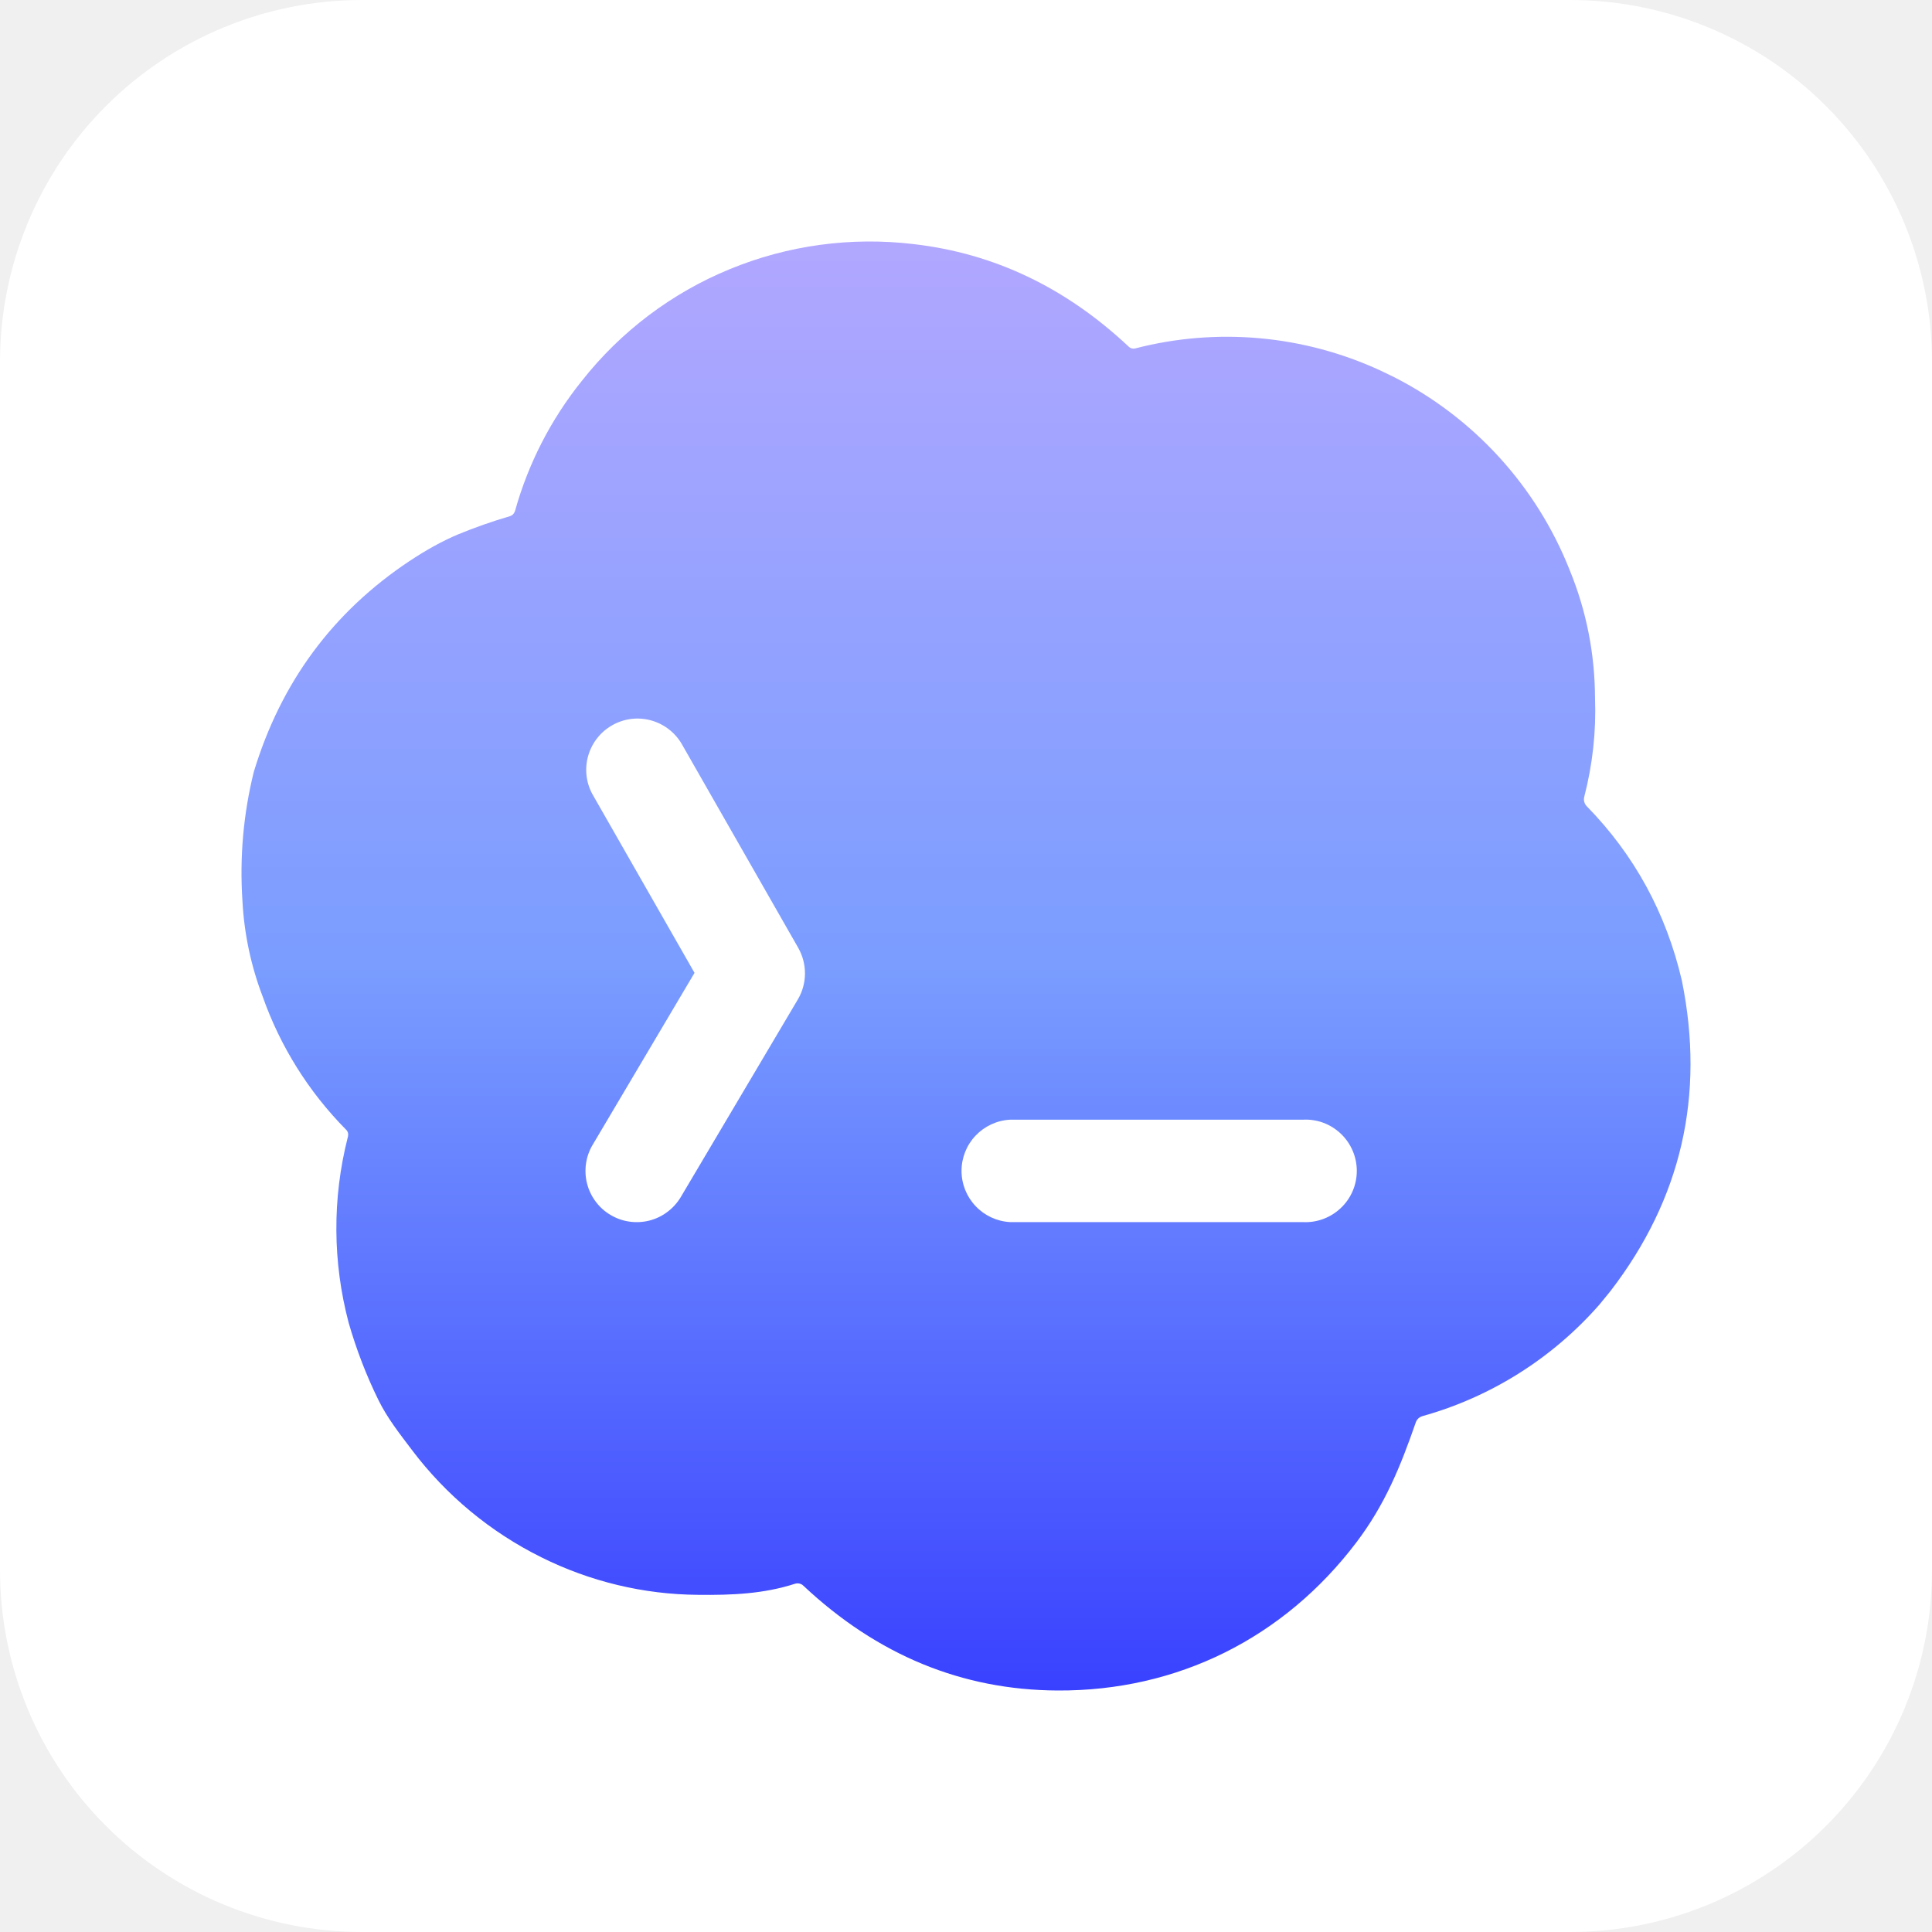
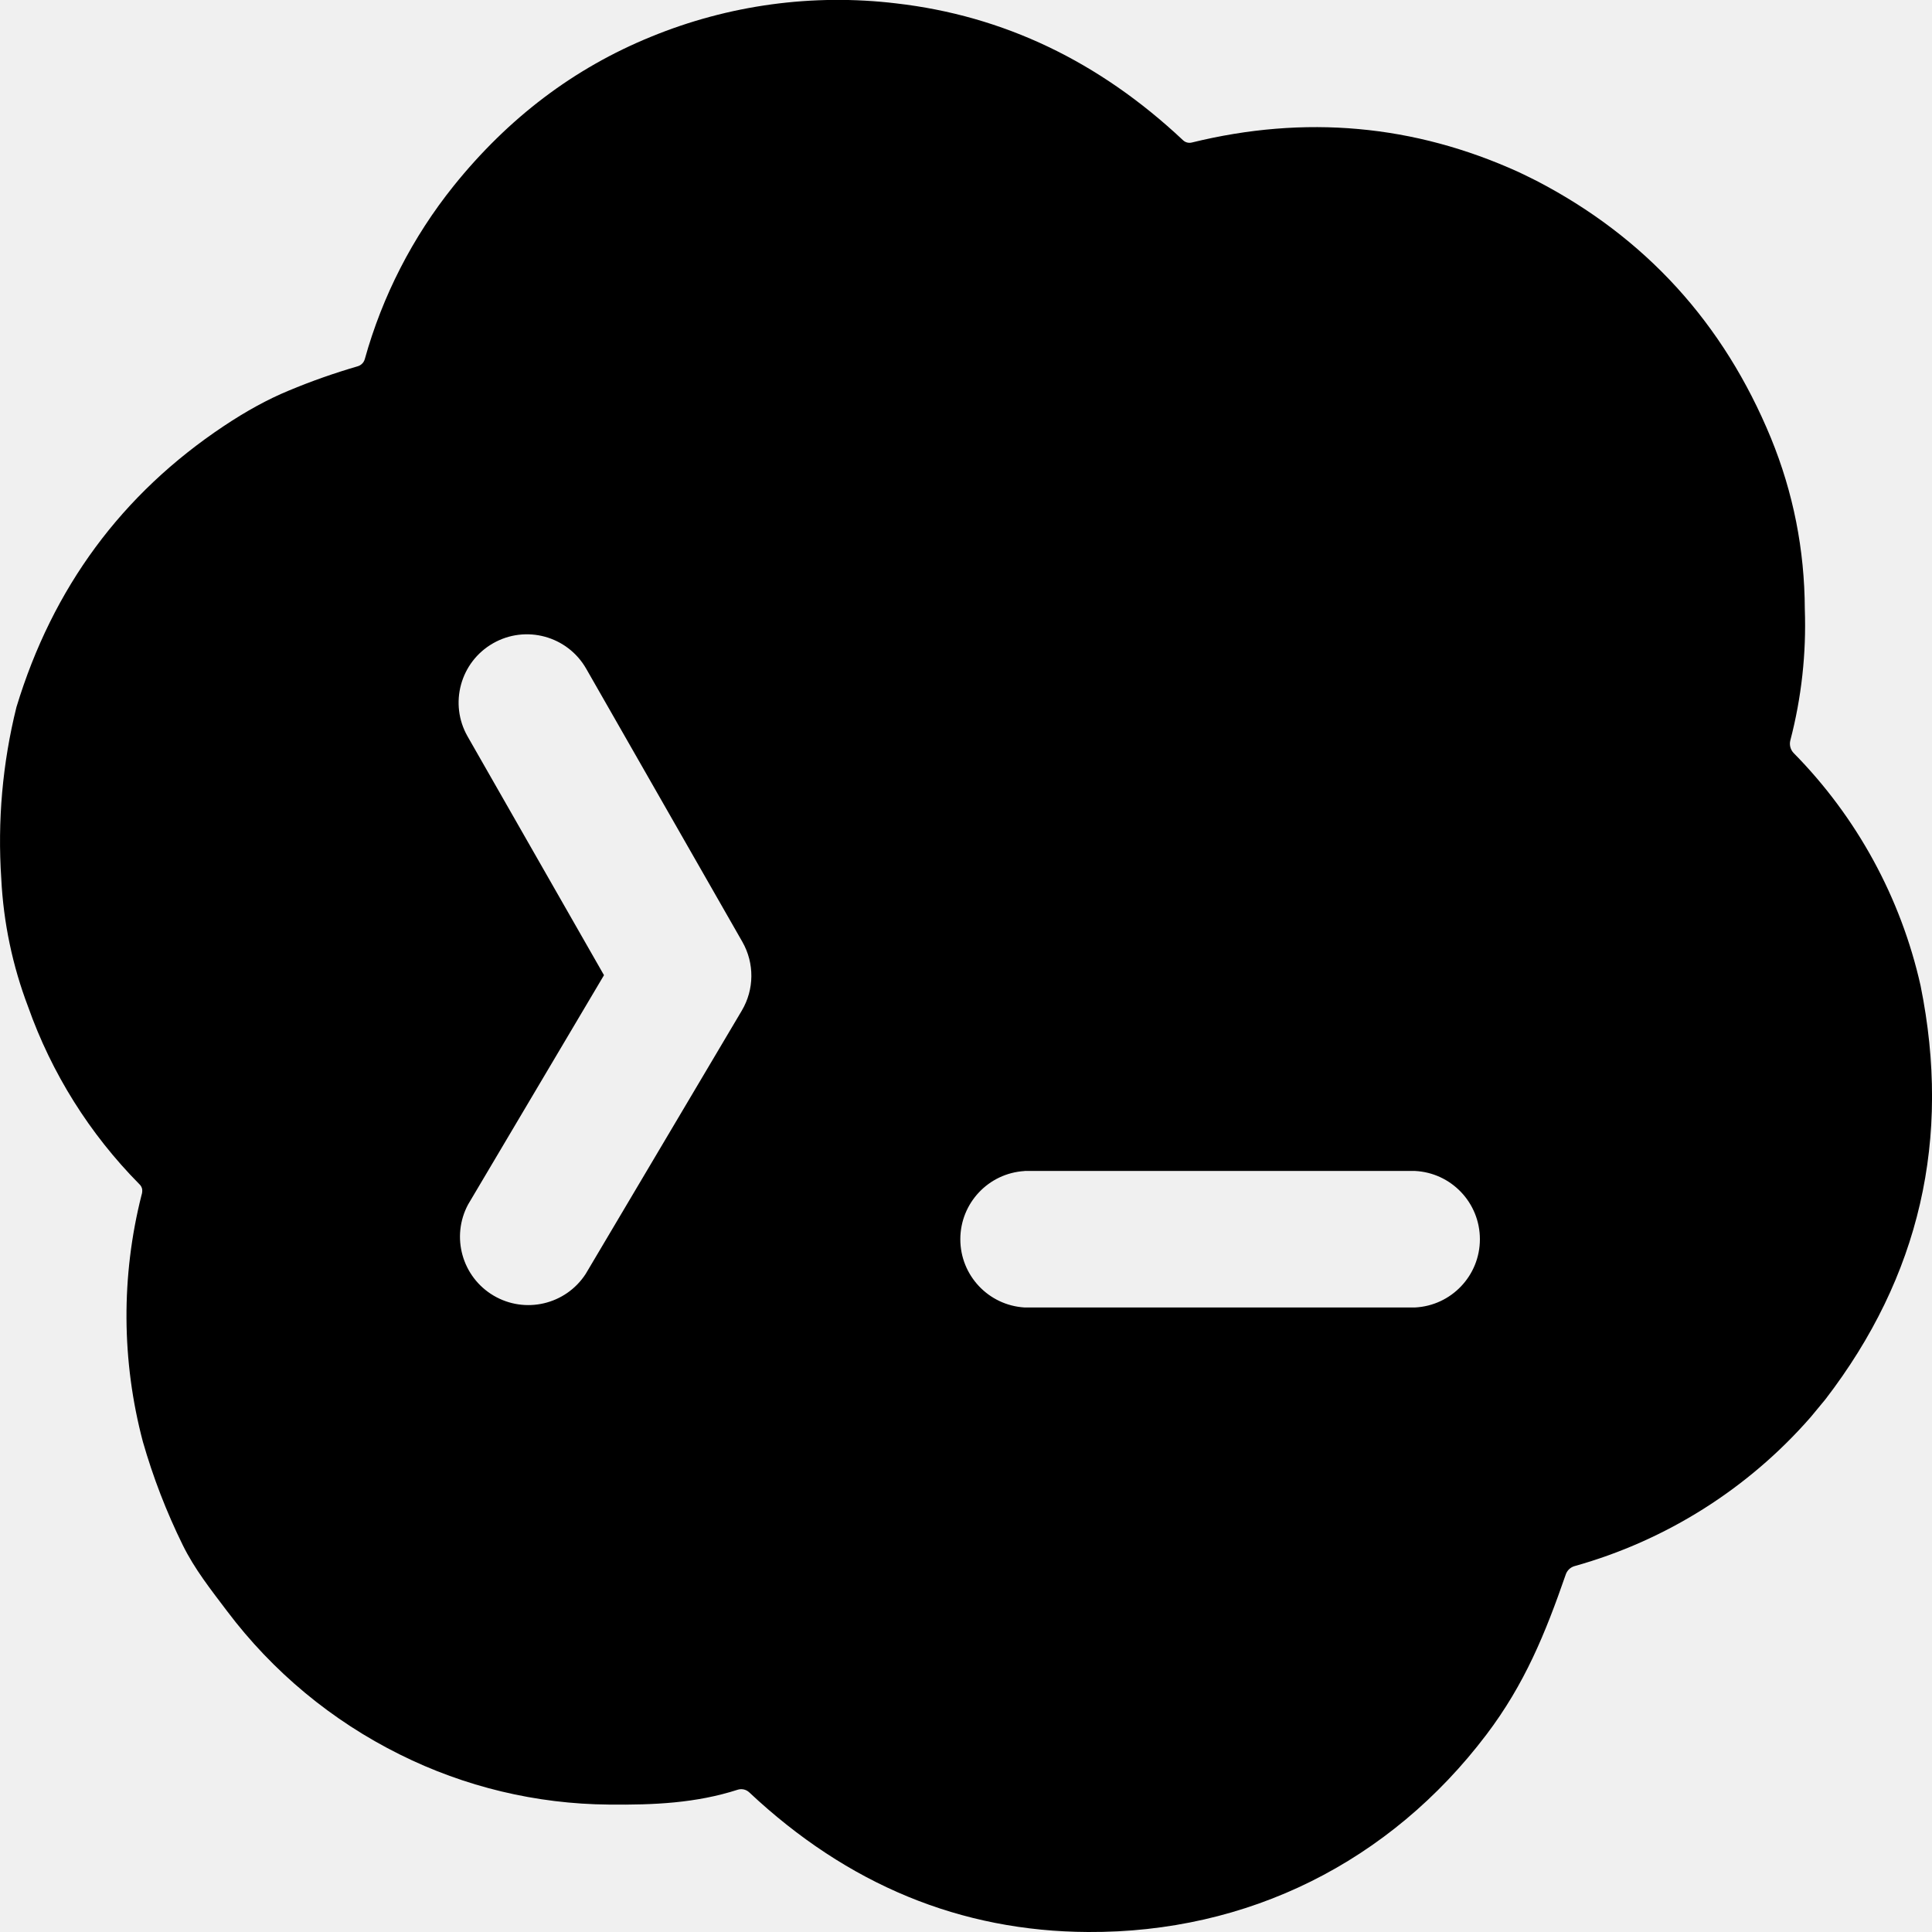
- <svg xmlns="http://www.w3.org/2000/svg" preserveAspectRatio="none" overflow="visible" style="display: block;" width="29" height="29" viewBox="0 0 29 29" fill="none">
-   <g id="Codex mark" clip-path="url(#clip0_0_13)">
-     <path id="Vector" d="M23.566 1.34391e-07H5.433C3.992 1.34391e-07 2.61 0.572 1.591 1.591C0.572 2.61 1.34391e-07 3.992 1.34391e-07 5.433V23.566C-0 24.28 0.14 24.986 0.413 25.645C0.686 26.305 1.086 26.904 1.591 27.408C2.095 27.913 2.694 28.313 3.353 28.586C4.013 28.859 4.719 29 5.433 29H23.566C24.28 29 24.986 28.86 25.646 28.587C26.305 28.314 26.904 27.913 27.409 27.409C27.913 26.904 28.314 26.305 28.587 25.646C28.86 24.986 29 24.28 29 23.566V5.433C29 4.719 28.859 4.013 28.586 3.353C28.313 2.694 27.913 2.095 27.408 1.591C26.904 1.086 26.305 0.686 25.645 0.413C24.986 0.14 24.28 -0 23.566 1.34391e-07Z" fill="white" />
-     <path id="Vector_2" d="M10.952 4.041C11.825 3.681 12.776 3.552 13.713 3.664C14.922 3.803 15.998 4.316 16.943 5.204C16.955 5.216 16.972 5.225 16.988 5.23C17.005 5.234 17.023 5.234 17.04 5.23C18.268 4.912 19.569 5.03 20.721 5.562L20.777 5.589L20.918 5.657C22.123 6.268 23.064 7.3 23.561 8.556C23.814 9.172 23.939 9.814 23.942 10.483C23.96 10.981 23.905 11.479 23.78 11.961C23.774 11.986 23.774 12.011 23.78 12.035C23.787 12.06 23.799 12.082 23.816 12.1C24.534 12.834 25.01 13.707 25.246 14.722C25.595 16.444 25.237 17.997 24.174 19.379L24.01 19.58C23.305 20.386 22.381 20.969 21.35 21.257C21.328 21.264 21.307 21.275 21.29 21.291C21.273 21.307 21.26 21.327 21.252 21.349C21.021 22.015 20.789 22.585 20.358 23.154C19.27 24.588 17.673 25.385 15.874 25.375C14.44 25.368 13.168 24.843 12.059 23.802C12.043 23.786 12.022 23.775 12 23.77C11.977 23.765 11.954 23.766 11.932 23.773C11.463 23.924 10.99 23.945 10.477 23.939C9.661 23.933 8.858 23.74 8.127 23.376C7.362 22.997 6.696 22.445 6.182 21.763C5.998 21.519 5.816 21.29 5.682 21.018C5.498 20.645 5.349 20.256 5.234 19.857C4.993 18.947 4.987 17.992 5.218 17.08C5.225 17.058 5.228 17.035 5.225 17.012C5.221 16.99 5.209 16.969 5.192 16.954C4.634 16.389 4.207 15.708 3.943 14.959C3.767 14.498 3.664 14.012 3.639 13.519C3.596 12.87 3.653 12.217 3.81 11.585C4.217 10.242 4.996 9.187 6.146 8.422C6.402 8.252 6.645 8.119 6.872 8.023C7.132 7.916 7.391 7.825 7.652 7.749C7.671 7.743 7.688 7.733 7.702 7.719C7.715 7.705 7.725 7.688 7.731 7.669C7.929 6.958 8.27 6.294 8.733 5.718C9.316 4.977 10.081 4.399 10.952 4.041ZM15.16 16.807C14.963 16.818 14.779 16.904 14.644 17.046C14.508 17.189 14.433 17.378 14.433 17.575C14.433 17.772 14.508 17.961 14.644 18.104C14.779 18.247 14.963 18.333 15.16 18.344H19.553C19.658 18.35 19.762 18.334 19.861 18.298C19.959 18.262 20.049 18.206 20.125 18.134C20.201 18.063 20.262 17.976 20.303 17.88C20.345 17.784 20.366 17.68 20.366 17.575C20.366 17.471 20.345 17.367 20.303 17.271C20.262 17.175 20.201 17.088 20.125 17.016C20.049 16.944 19.959 16.888 19.861 16.852C19.762 16.816 19.658 16.801 19.553 16.807H15.16ZM10.225 11.153C10.12 10.983 9.954 10.86 9.76 10.81C9.566 10.76 9.361 10.788 9.188 10.887C9.014 10.986 8.886 11.149 8.83 11.341C8.774 11.533 8.795 11.739 8.889 11.915L10.425 14.603L8.896 17.184C8.844 17.271 8.81 17.367 8.796 17.467C8.782 17.567 8.787 17.669 8.812 17.766C8.837 17.864 8.881 17.956 8.942 18.037C9.002 18.118 9.078 18.186 9.165 18.237C9.252 18.289 9.348 18.323 9.448 18.337C9.548 18.351 9.65 18.346 9.748 18.321C9.846 18.296 9.938 18.252 10.018 18.191C10.099 18.131 10.167 18.055 10.219 17.968L11.976 15.002C12.045 14.885 12.082 14.752 12.083 14.616C12.084 14.48 12.049 14.346 11.982 14.228L10.225 11.153Z" fill="url(#paint0_linear_0_13)" />
-   </g>
-   <defs>
-     <linearGradient id="paint0_linear_0_13" x1="14.5" y1="3.625" x2="14.5" y2="25.375" gradientUnits="userSpaceOnUse">
-       <stop stop-color="#B1A7FF" />
-       <stop offset="0.5" stop-color="#7A9DFF" />
-       <stop offset="1" stop-color="#3941FF" />
-     </linearGradient>
-     <clipPath id="clip0_0_13">
-       <rect width="29" height="29" fill="white" />
-     </clipPath>
-   </defs>
+ <svg xmlns="http://www.w3.org/2000/svg" fill="currentColor" fill-rule="evenodd" height="1em" style="flex:none;line-height:1" viewBox="0 0 24 24" width="1em">
+   <path clip-rule="evenodd" d="M8.086.457a6.105 6.105 0 013.046-.415c1.333.153 2.521.72 3.564 1.7a.117.117 0 00.107.029c1.408-.346 2.762-.224 4.061.366l.063.03.154.076c1.357.703 2.33 1.77 2.918 3.198.278.679.418 1.388.421 2.126a5.655 5.655 0 01-.18 1.631.167.167 0 00.04.155 5.982 5.982 0 011.578 2.891c.385 1.901-.01 3.615-1.183 5.14l-.182.22a6.063 6.063 0 01-2.934 1.851.162.162 0 00-.108.102c-.255.736-.511 1.364-.987 1.992-1.199 1.582-2.962 2.462-4.948 2.451-1.583-.008-2.986-.587-4.21-1.736a.145.145 0 00-.14-.032c-.518.167-1.04.191-1.604.185a5.924 5.924 0 01-2.595-.622 6.058 6.058 0 01-2.146-1.781c-.203-.269-.404-.522-.551-.821a7.74 7.74 0 01-.495-1.283 6.11 6.11 0 01-.017-3.064.166.166 0 00.008-.074.115.115 0 00-.037-.064 5.958 5.958 0 01-1.38-2.202 5.196 5.196 0 01-.333-1.589 6.915 6.915 0 01.188-2.132c.45-1.484 1.309-2.648 2.577-3.493.282-.188.55-.334.802-.438.286-.12.573-.22.861-.304a.129.129 0 00.087-.087A6.016 6.016 0 015.635 2.31C6.315 1.464 7.132.846 8.086.457zm-.804 7.85a.848.848 0 00-1.473.842l1.694 2.965-1.688 2.848a.849.849 0 001.46.864l1.94-3.272a.849.849 0 00.007-.854l-1.94-3.393zm5.446 6.24a.849.849 0 000 1.695h4.848a.849.849 0 000-1.696h-4.848z" />
</svg>
